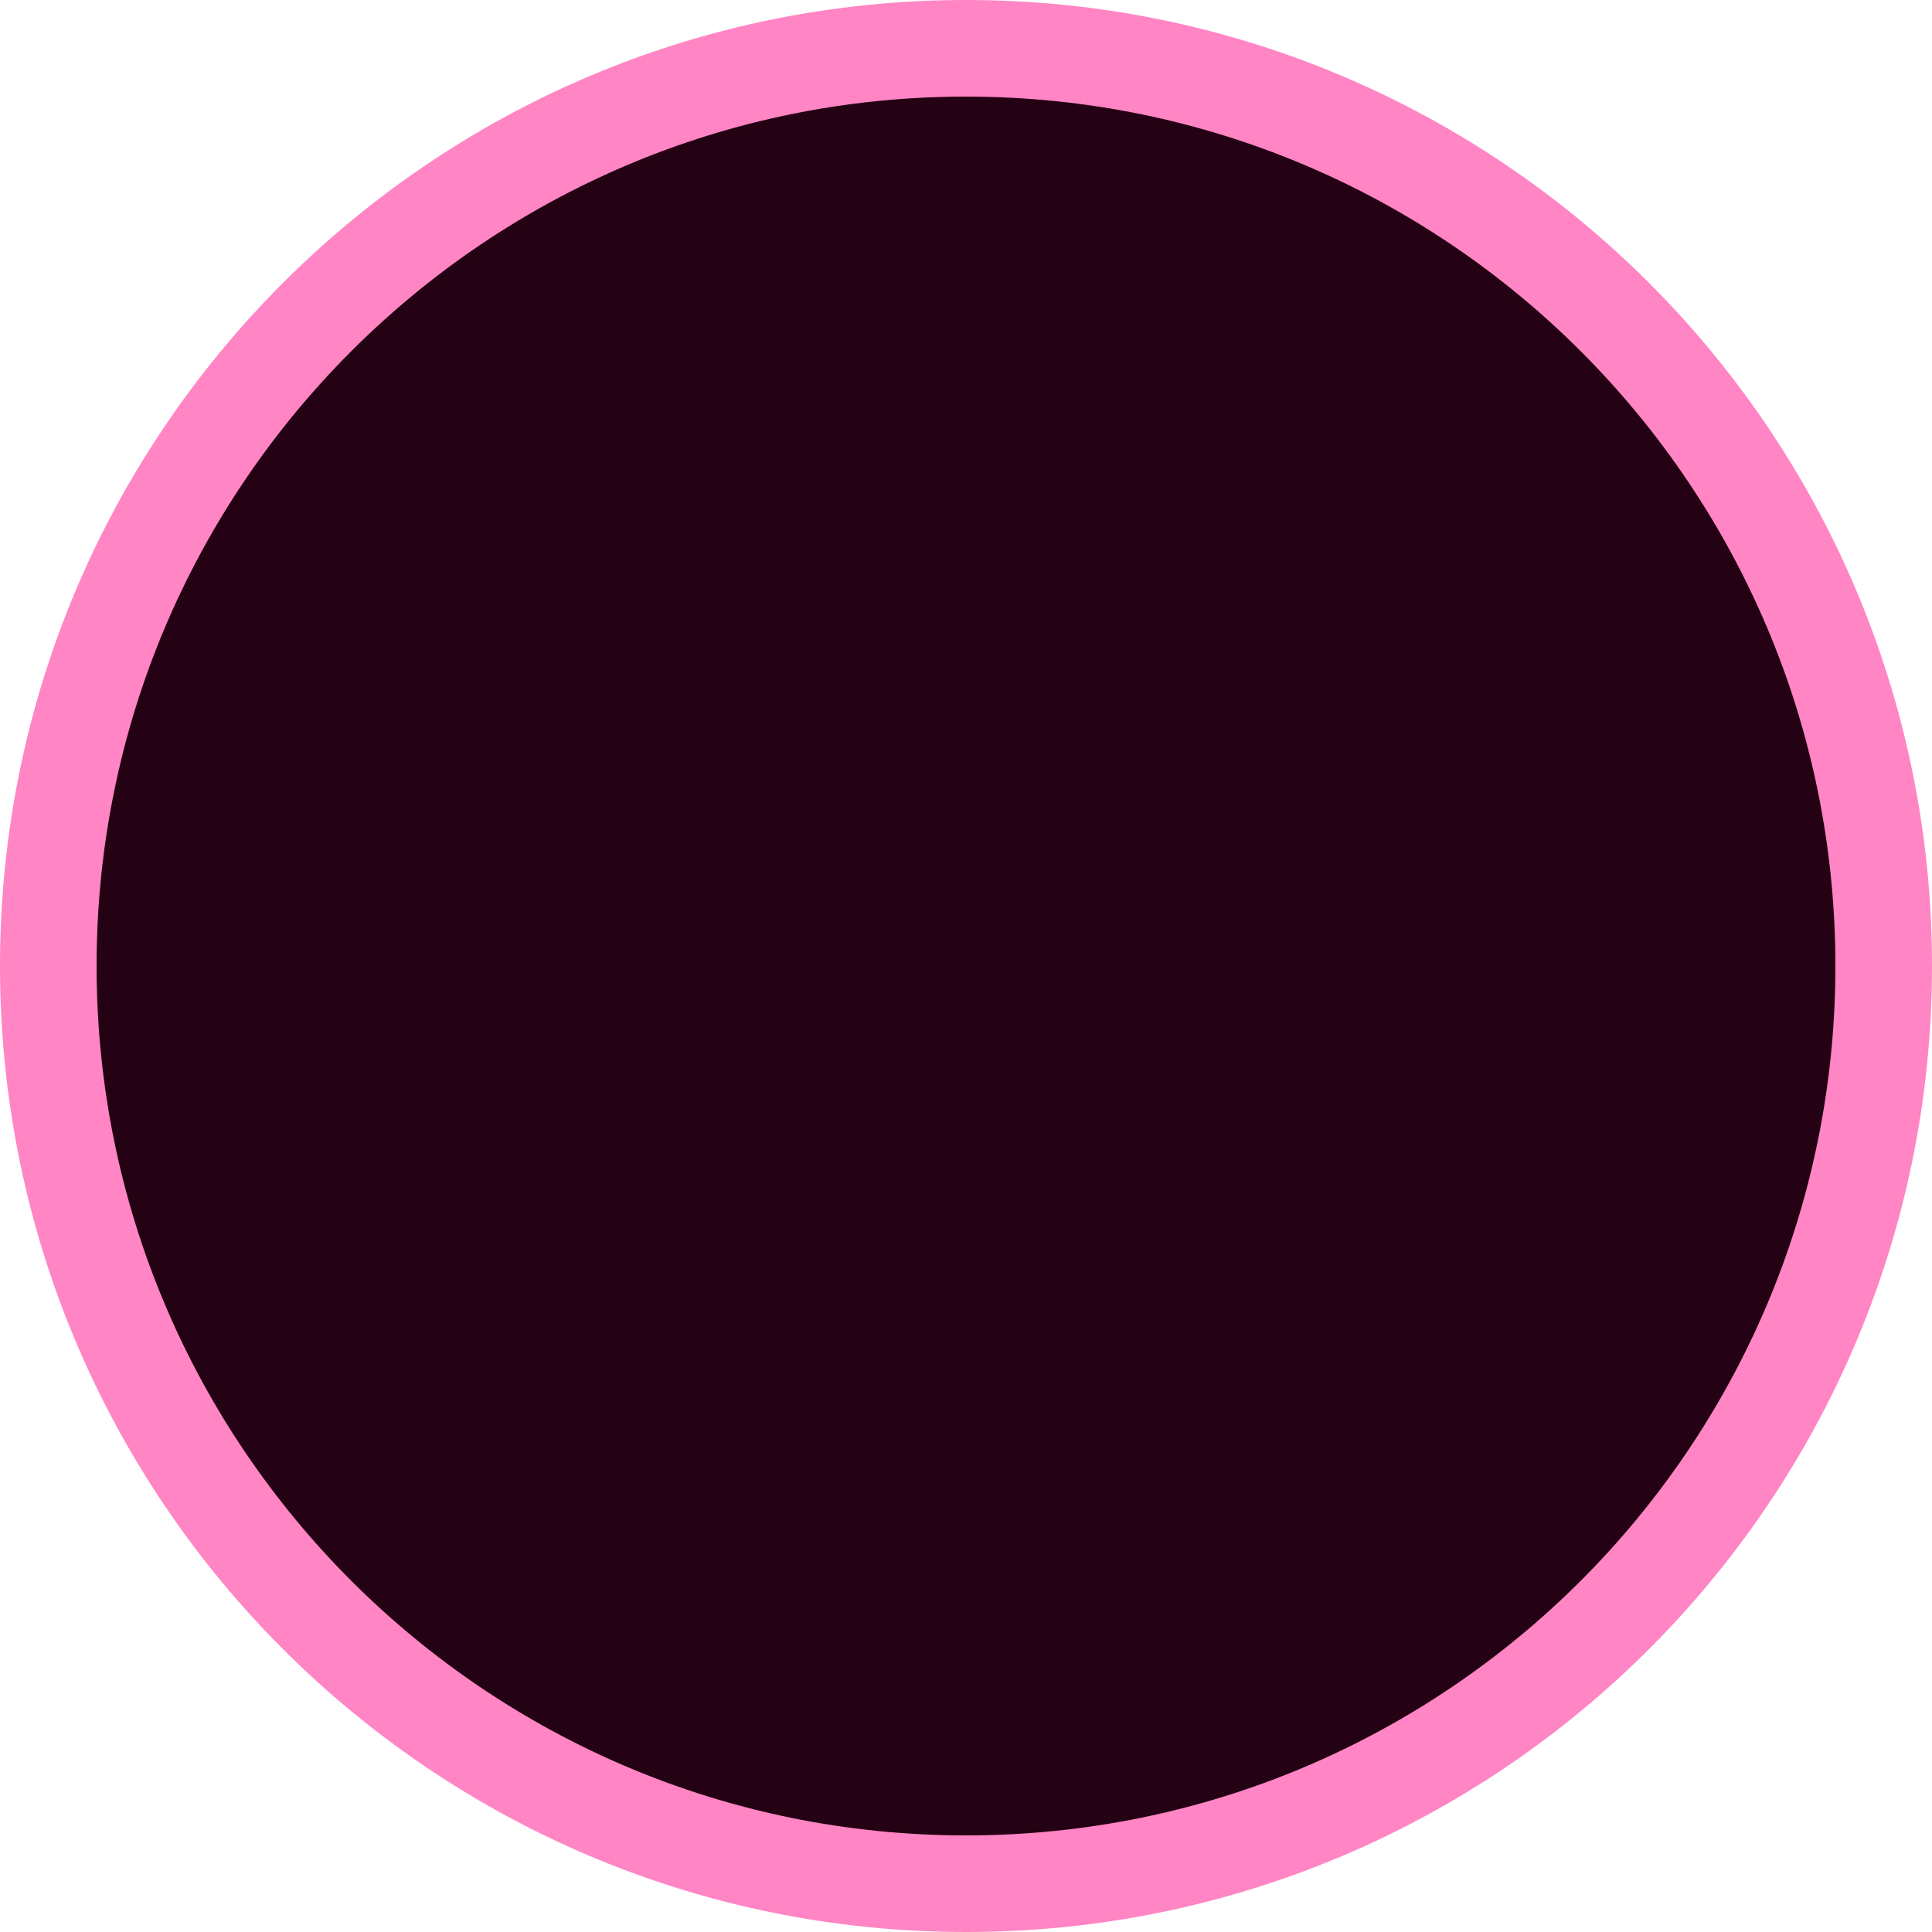
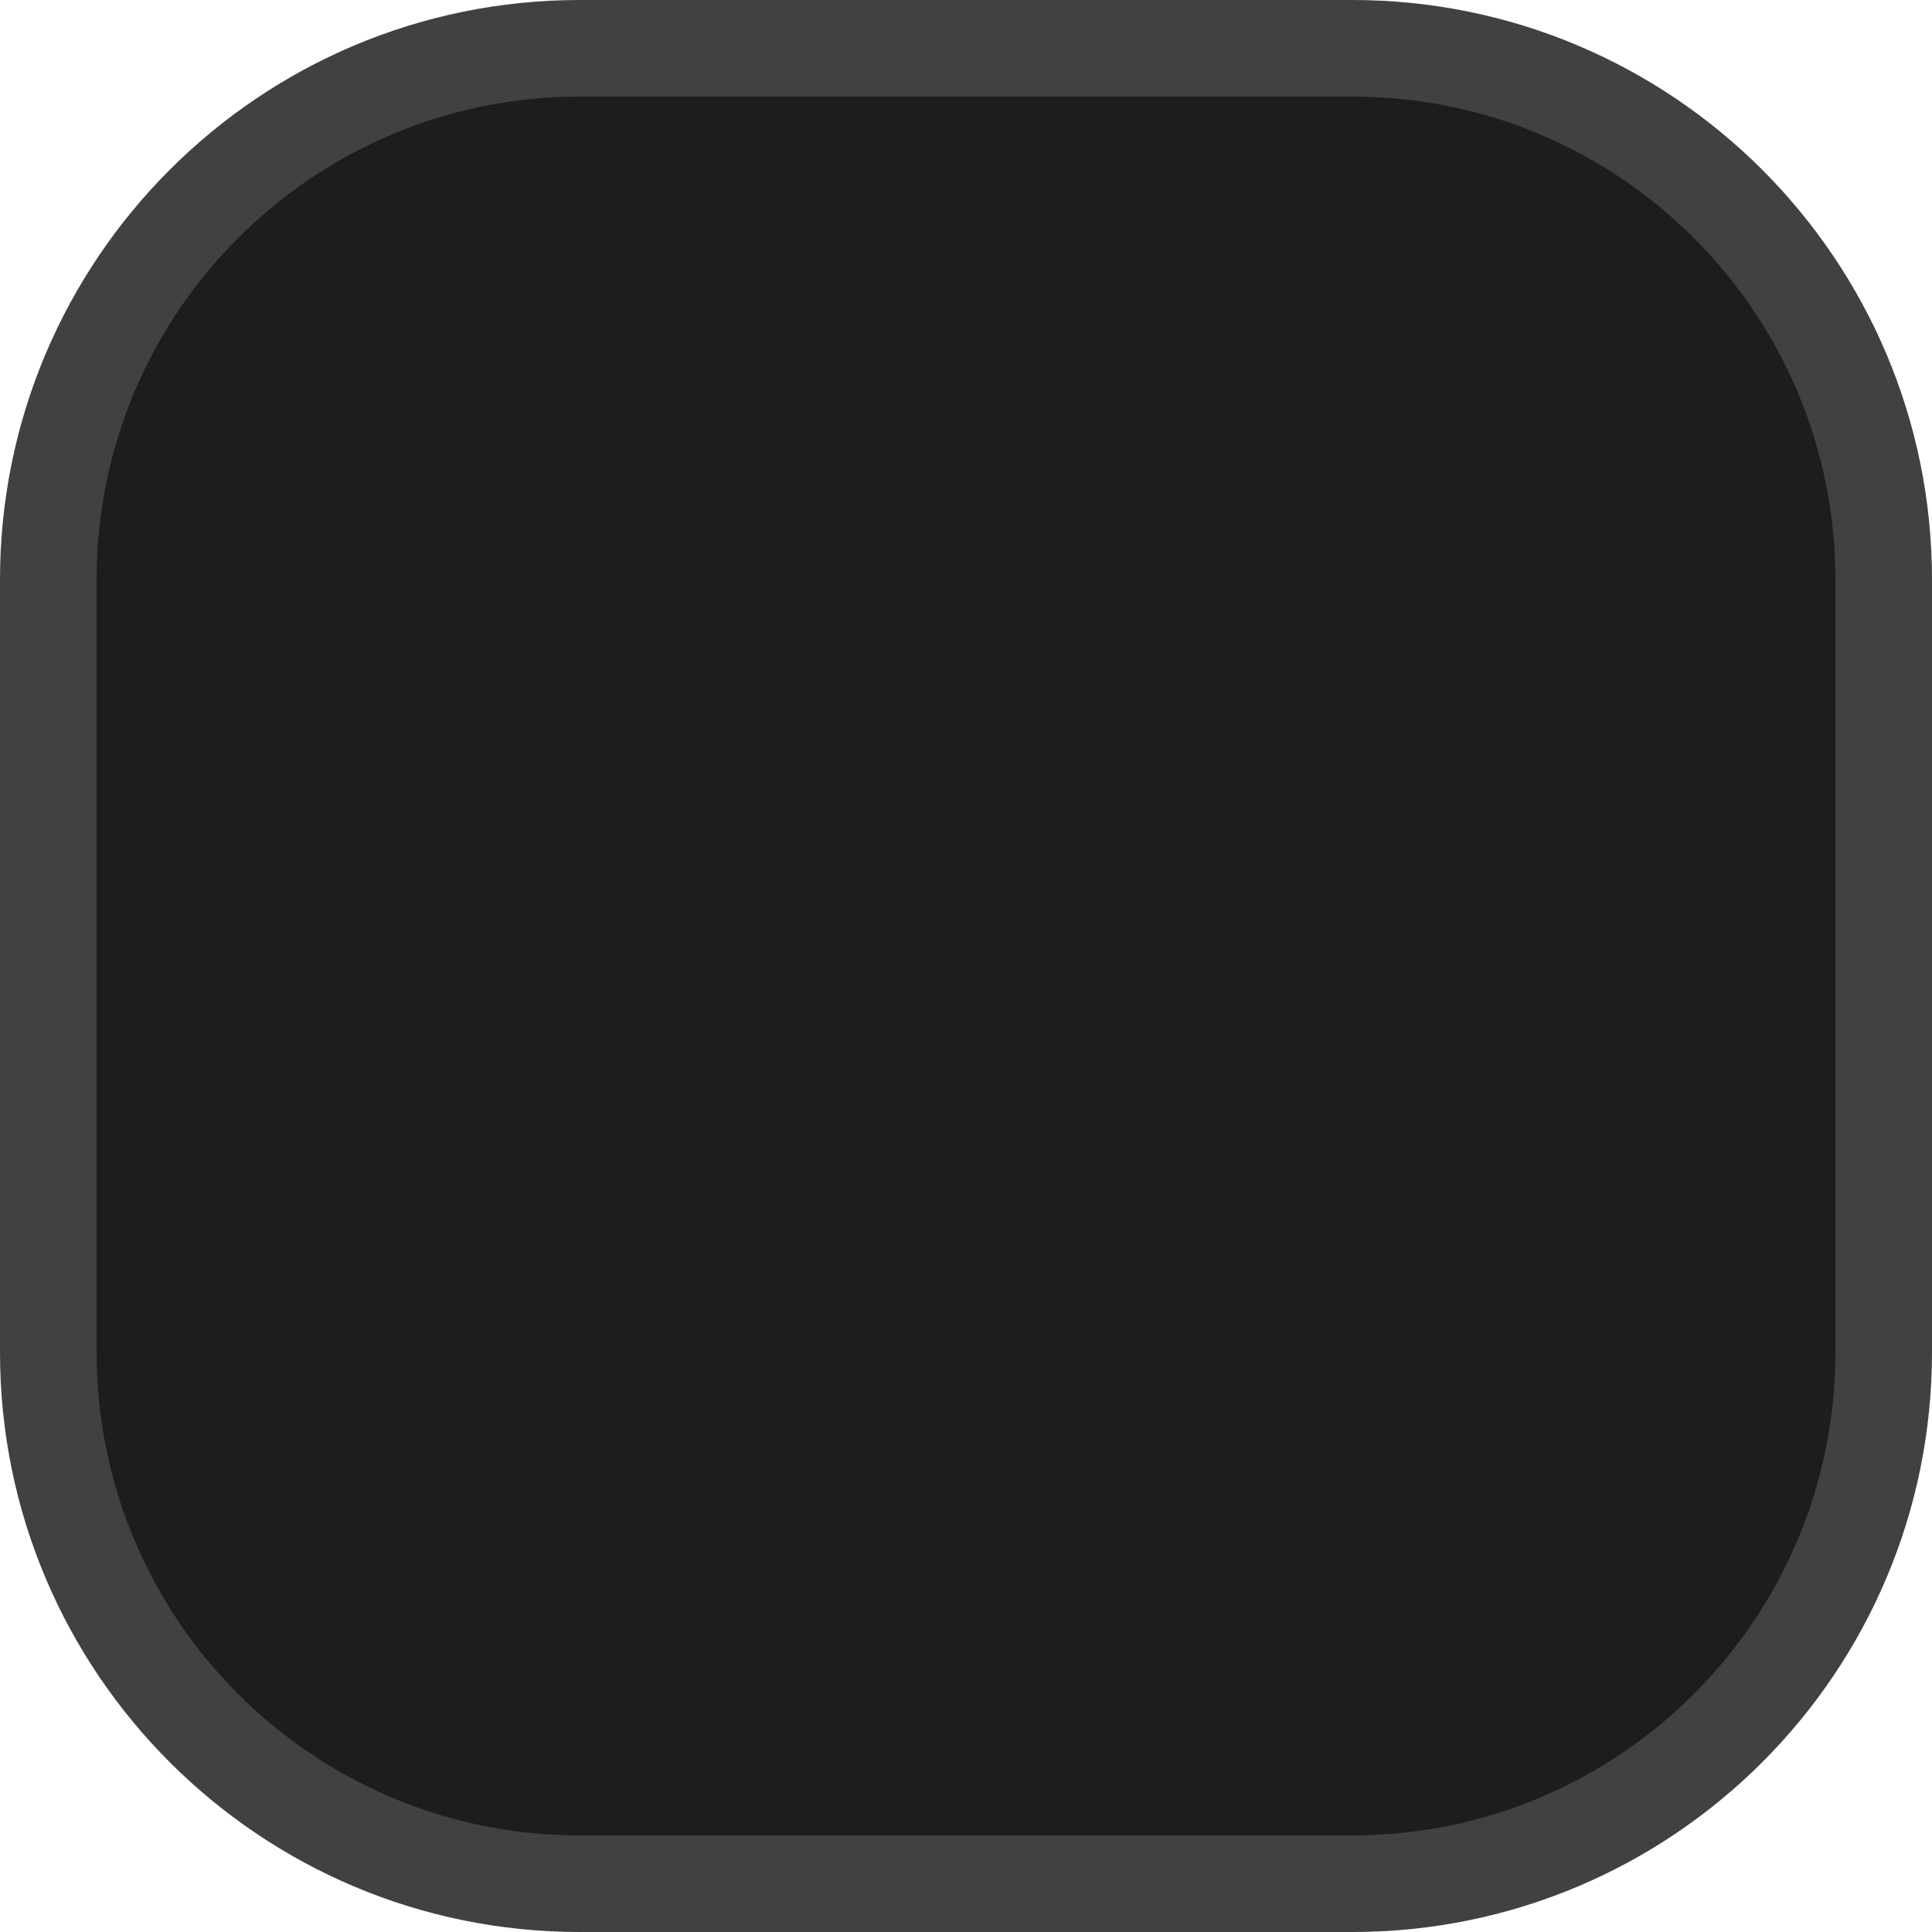
<svg xmlns="http://www.w3.org/2000/svg" width="40" height="40" viewBox="0 0 40 40" fill="none">
-   <rect x="1" y="1" width="38" height="38" rx="19" fill="#240113" stroke="#FF85C4" stroke-width="2" />
+   <rect x="1" y="1" width="38" height="38" rx="11" fill="#1D1D1D" stroke="#414141" stroke-width="2" />
</svg>
